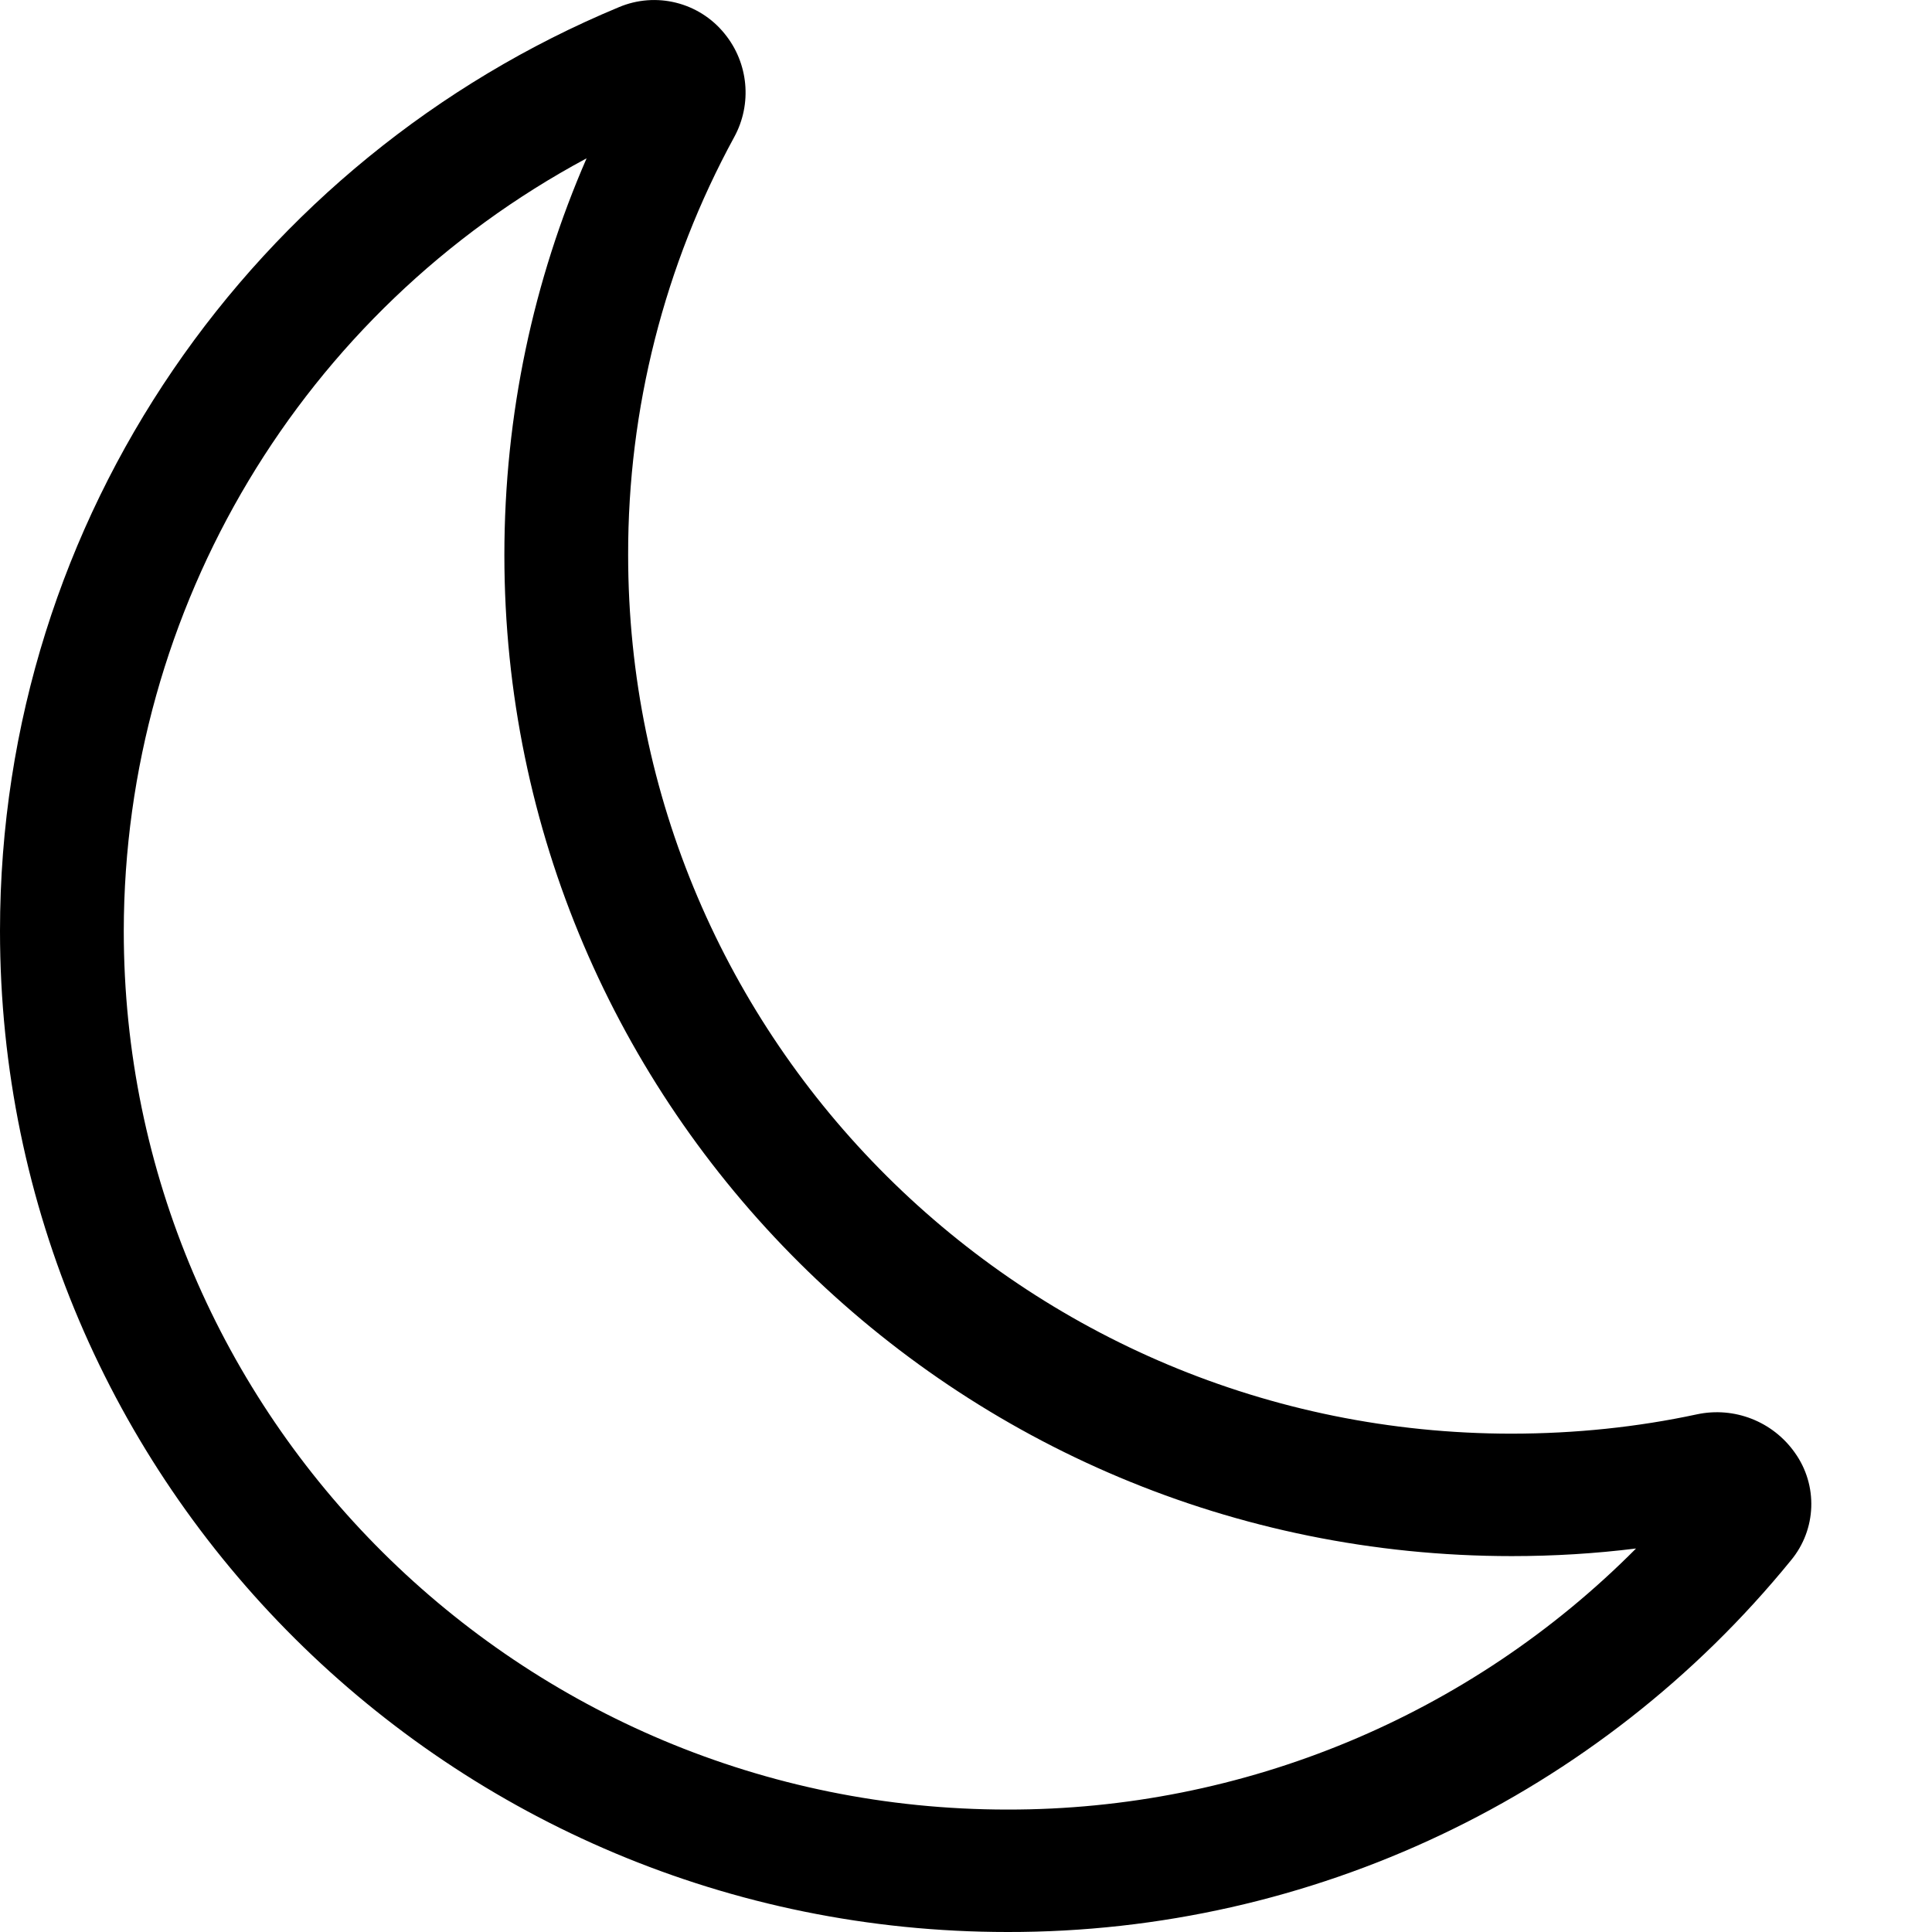
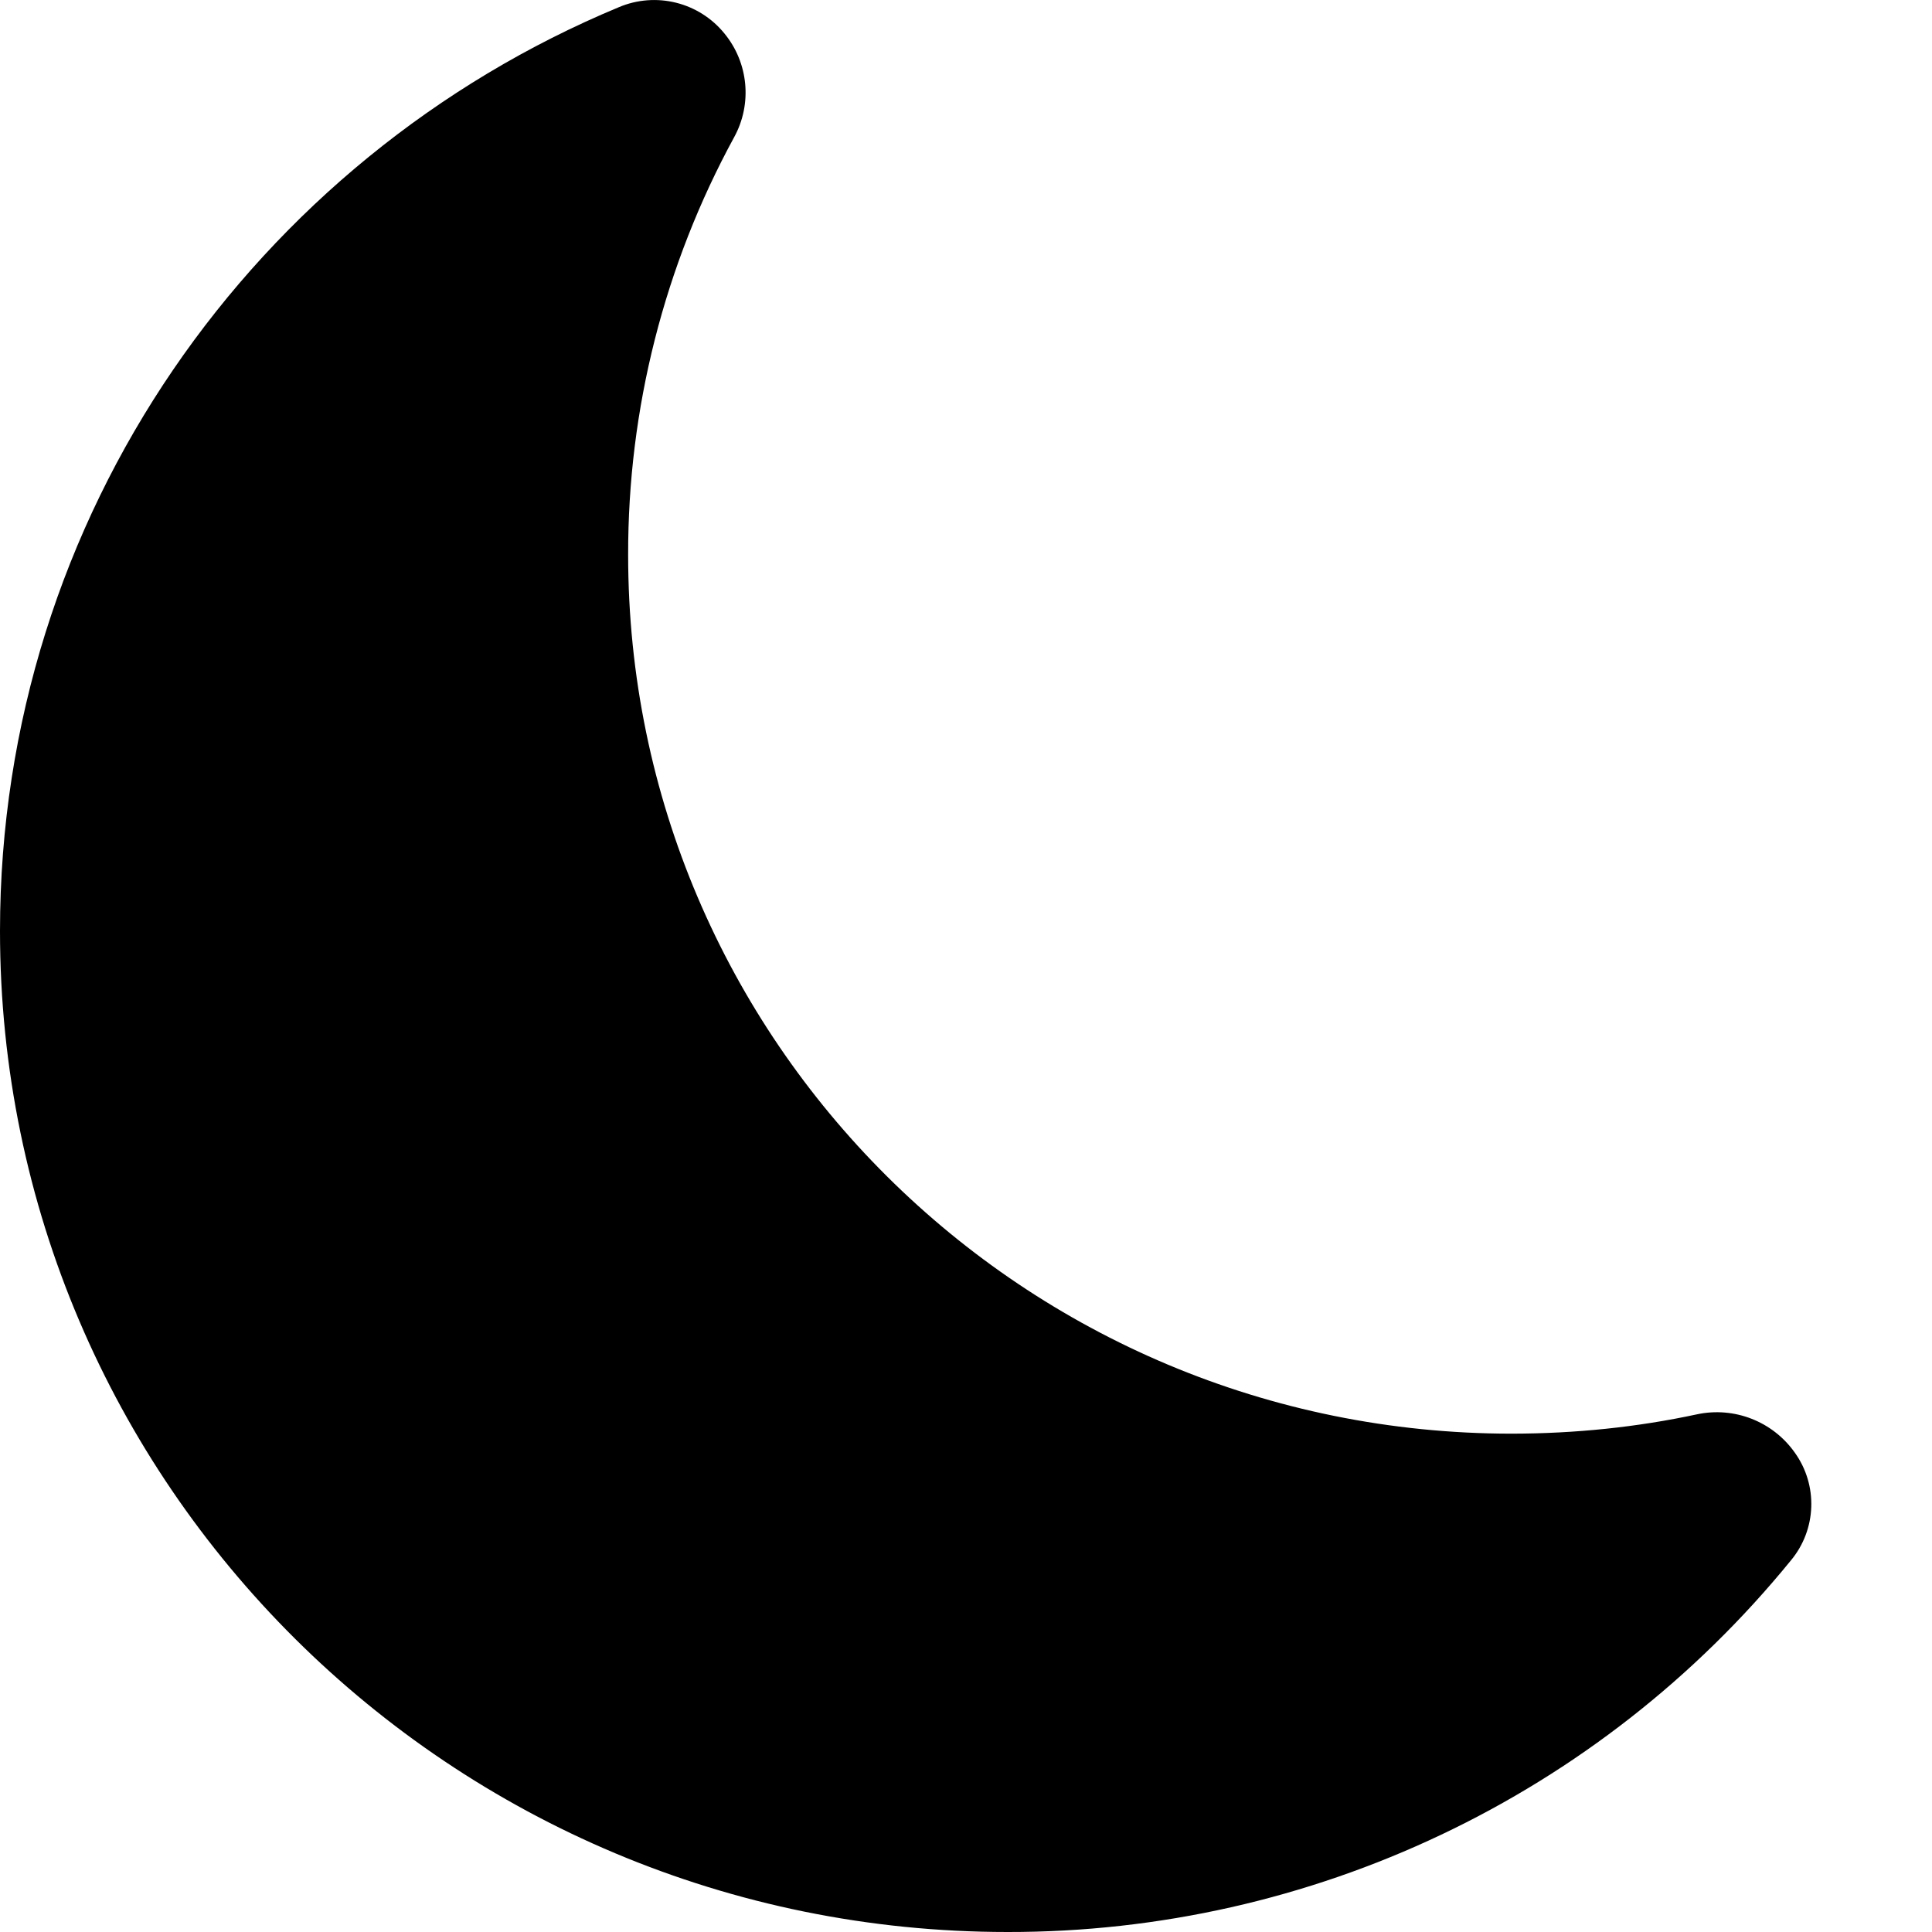
- <svg xmlns="http://www.w3.org/2000/svg" width="16" height="16" fill="currentColor" class="bi bi-moon" viewBox="0 0 16 16">
-   <path d="M6 .278a.77.77 0 0 1 .08.858 7.2 7.2 0 0 0-.878 3.46c0 4.021 3.278 7.277 7.318 7.277q.792-.001 1.533-.16a.79.79 0 0 1 .81.316.73.73 0 0 1-.031.893A8.35 8.35 0 0 1 8.344 16C3.734 16 0 12.286 0 7.71 0 4.266 2.114 1.312 5.124.06A.75.75 0 0 1 6 .278M4.858 1.311A7.27 7.27 0 0 0 1.025 7.71c0 4.02 3.279 7.276 7.319 7.276a7.32 7.32 0 0 0 5.205-2.162q-.506.063-1.029.063c-4.61 0-8.343-3.714-8.343-8.29 0-1.167.242-2.278.681-3.286" />
+ <svg xmlns="http://www.w3.org/2000/svg" width="16" height="16" fill="currentColor" class="bi bi-moon-fill" viewBox="0 0 16 16">
+   <path d="M6 .278a.77.77 0 0 1 .08.858 7.2 7.2 0 0 0-.878 3.46c0 4.021 3.278 7.277 7.318 7.277q.792-.001 1.533-.16a.79.79 0 0 1 .81.316.73.73 0 0 1-.031.893A8.35 8.35 0 0 1 8.344 16C3.734 16 0 12.286 0 7.71 0 4.266 2.114 1.312 5.124.06A.75.75 0 0 1 6 .278" />
</svg>
